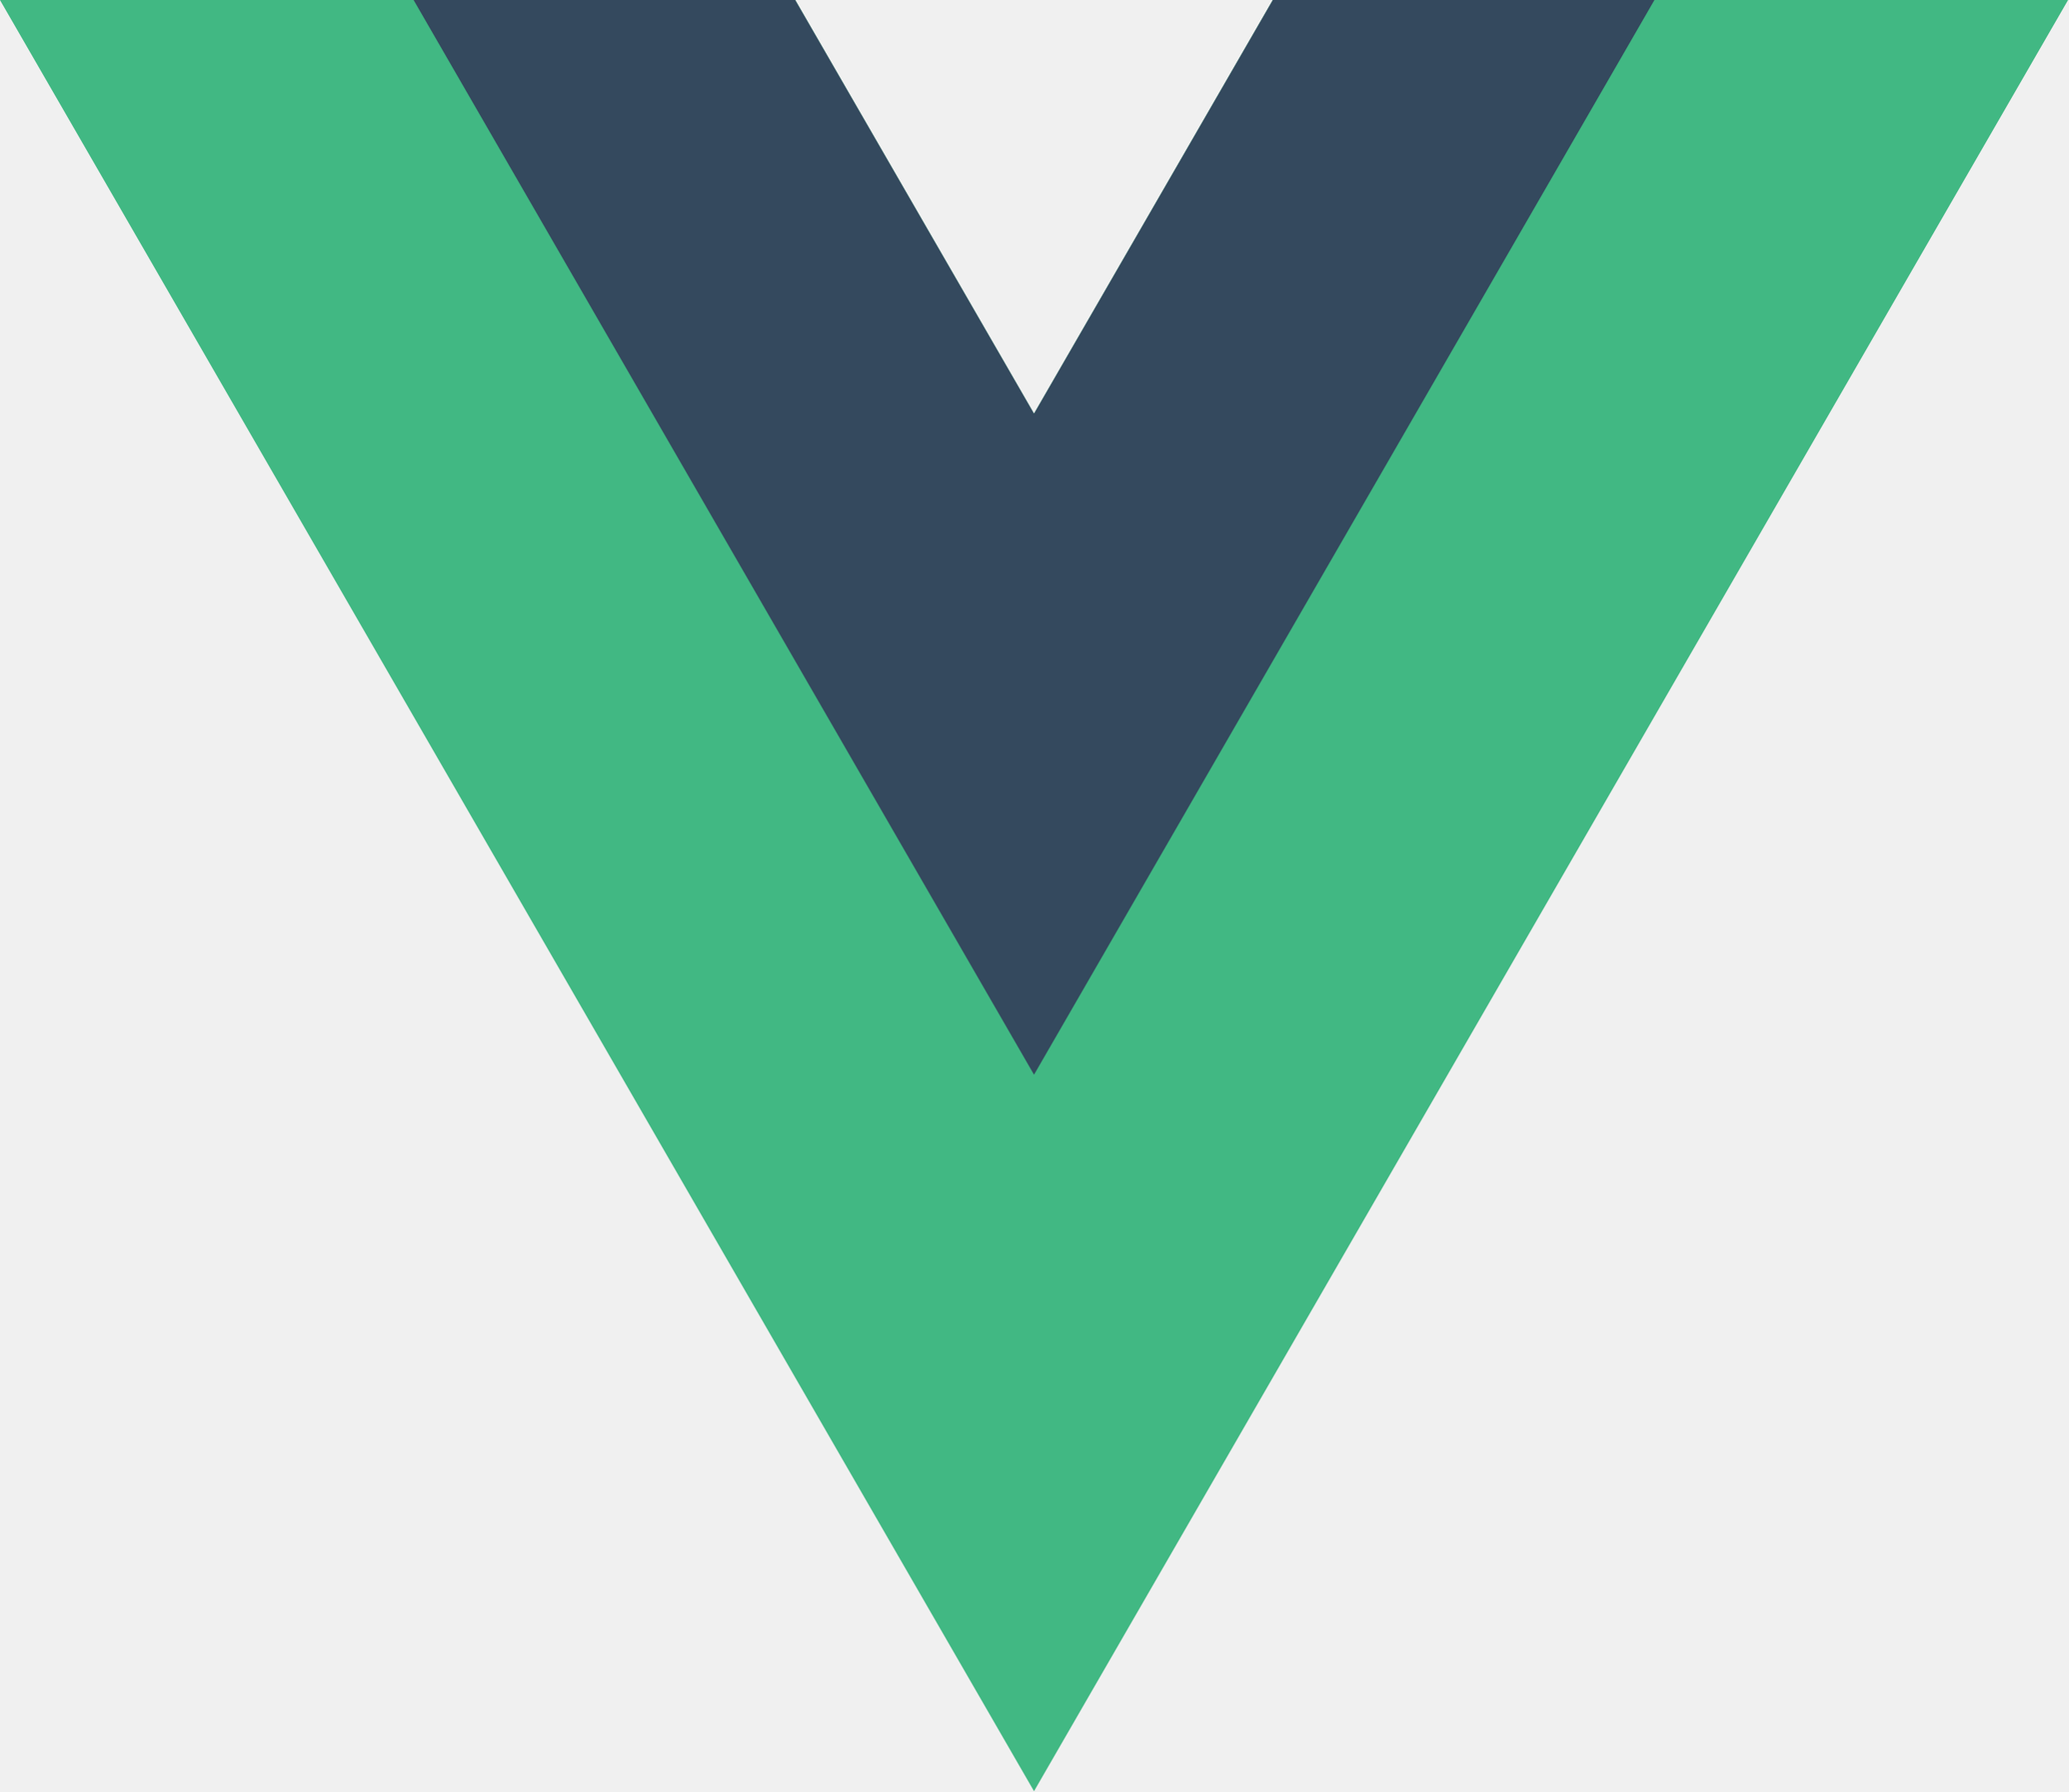
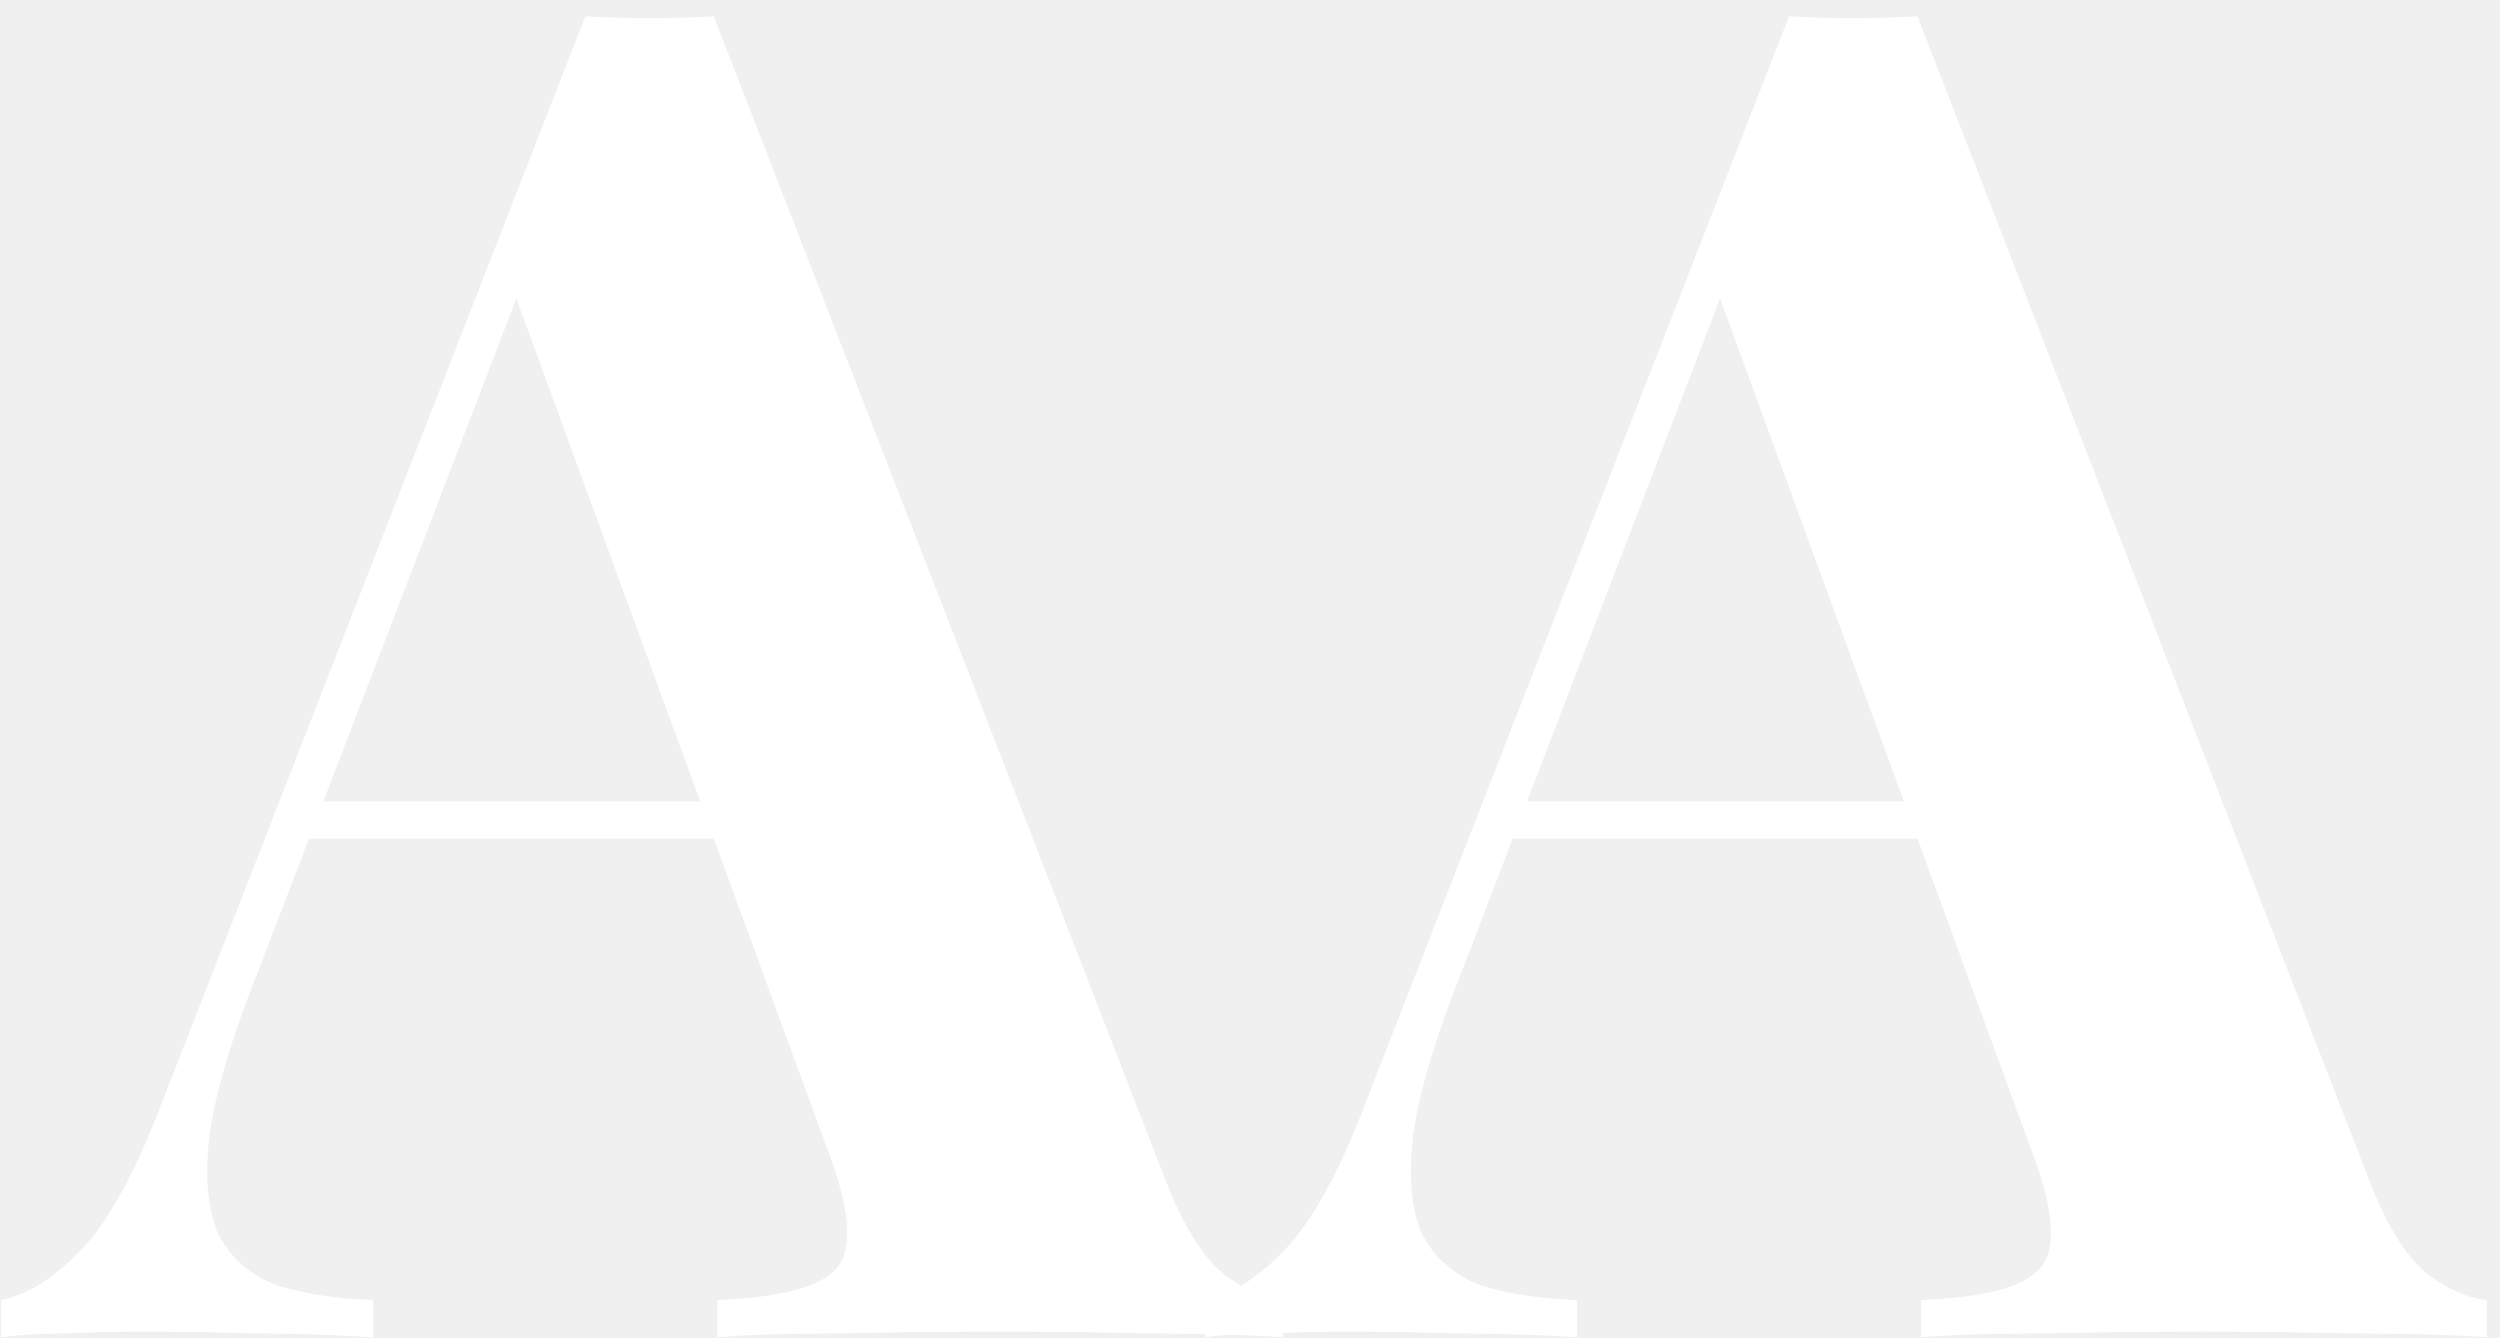
- <svg xmlns="http://www.w3.org/2000/svg" viewBox="0 0 261.76 226.69">
-   <path d="M161.096.001l-30.225 52.351L100.647.001H-.005l130.877 226.688L261.749.001z" fill="#41b883" />
-   <path d="M161.096.001l-30.225 52.351L100.647.001H52.346l78.526 136.01L209.398.001z" fill="#34495e" />
+ <svg xmlns="http://www.w3.org/2000/svg" width="86" height="46" viewBox="0 0 86 46" fill="none">
+   <path d="M24.552 0.56L40.104 40.624C40.701 42.16 41.363 43.227 42.088 43.824C42.856 44.379 43.539 44.677 44.136 44.72V46C42.856 45.915 41.341 45.872 39.592 45.872C37.885 45.829 36.157 45.808 34.408 45.808C32.445 45.808 30.589 45.829 28.84 45.872C27.091 45.872 25.704 45.915 24.68 46V44.72C26.856 44.635 28.221 44.272 28.776 43.632C29.373 42.949 29.245 41.52 28.392 39.344L17.512 9.584L18.664 7.92L8.936 33.264C7.997 35.611 7.421 37.531 7.208 39.024C7.037 40.517 7.144 41.669 7.528 42.48C7.955 43.291 8.616 43.867 9.512 44.208C10.451 44.507 11.56 44.677 12.84 44.72V46C11.432 45.915 10.088 45.872 8.808 45.872C7.528 45.829 6.227 45.808 4.904 45.808C3.965 45.808 3.069 45.829 2.216 45.872C1.405 45.872 0.68 45.915 0.04 46V44.72C0.936 44.549 1.853 43.973 2.792 42.992C3.731 42.011 4.648 40.347 5.544 38L20.136 0.56C20.819 0.603 21.544 0.624 22.312 0.624C23.123 0.624 23.869 0.603 24.552 0.56ZM29.032 27.568V28.848H9.96L10.6 27.568H29.032ZM65.96 0.56L81.511 40.624C82.109 42.16 82.77 43.227 83.496 43.824C84.263 44.379 84.946 44.677 85.543 44.72V46C84.263 45.915 82.749 45.872 80.999 45.872C79.293 45.829 77.565 45.808 75.816 45.808C73.853 45.808 71.997 45.829 70.248 45.872C68.498 45.872 67.112 45.915 66.088 46V44.72C68.263 44.635 69.629 44.272 70.183 43.632C70.781 42.949 70.653 41.52 69.799 39.344L58.919 9.584L60.072 7.92L50.343 33.264C49.405 35.611 48.829 37.531 48.615 39.024C48.445 40.517 48.551 41.669 48.935 42.48C49.362 43.291 50.023 43.867 50.919 44.208C51.858 44.507 52.968 44.677 54.248 44.72V46C52.84 45.915 51.495 45.872 50.215 45.872C48.935 45.829 47.634 45.808 46.312 45.808C45.373 45.808 44.477 45.829 43.623 45.872C42.813 45.872 42.087 45.915 41.447 46V44.72C42.343 44.549 43.261 43.973 44.2 42.992C45.138 42.011 46.056 40.347 46.952 38L61.544 0.56C62.226 0.603 62.952 0.624 63.719 0.624C64.53 0.624 65.277 0.603 65.96 0.56ZM70.439 27.568V28.848H51.367L52.008 27.568H70.439Z" fill="white" />
</svg>
